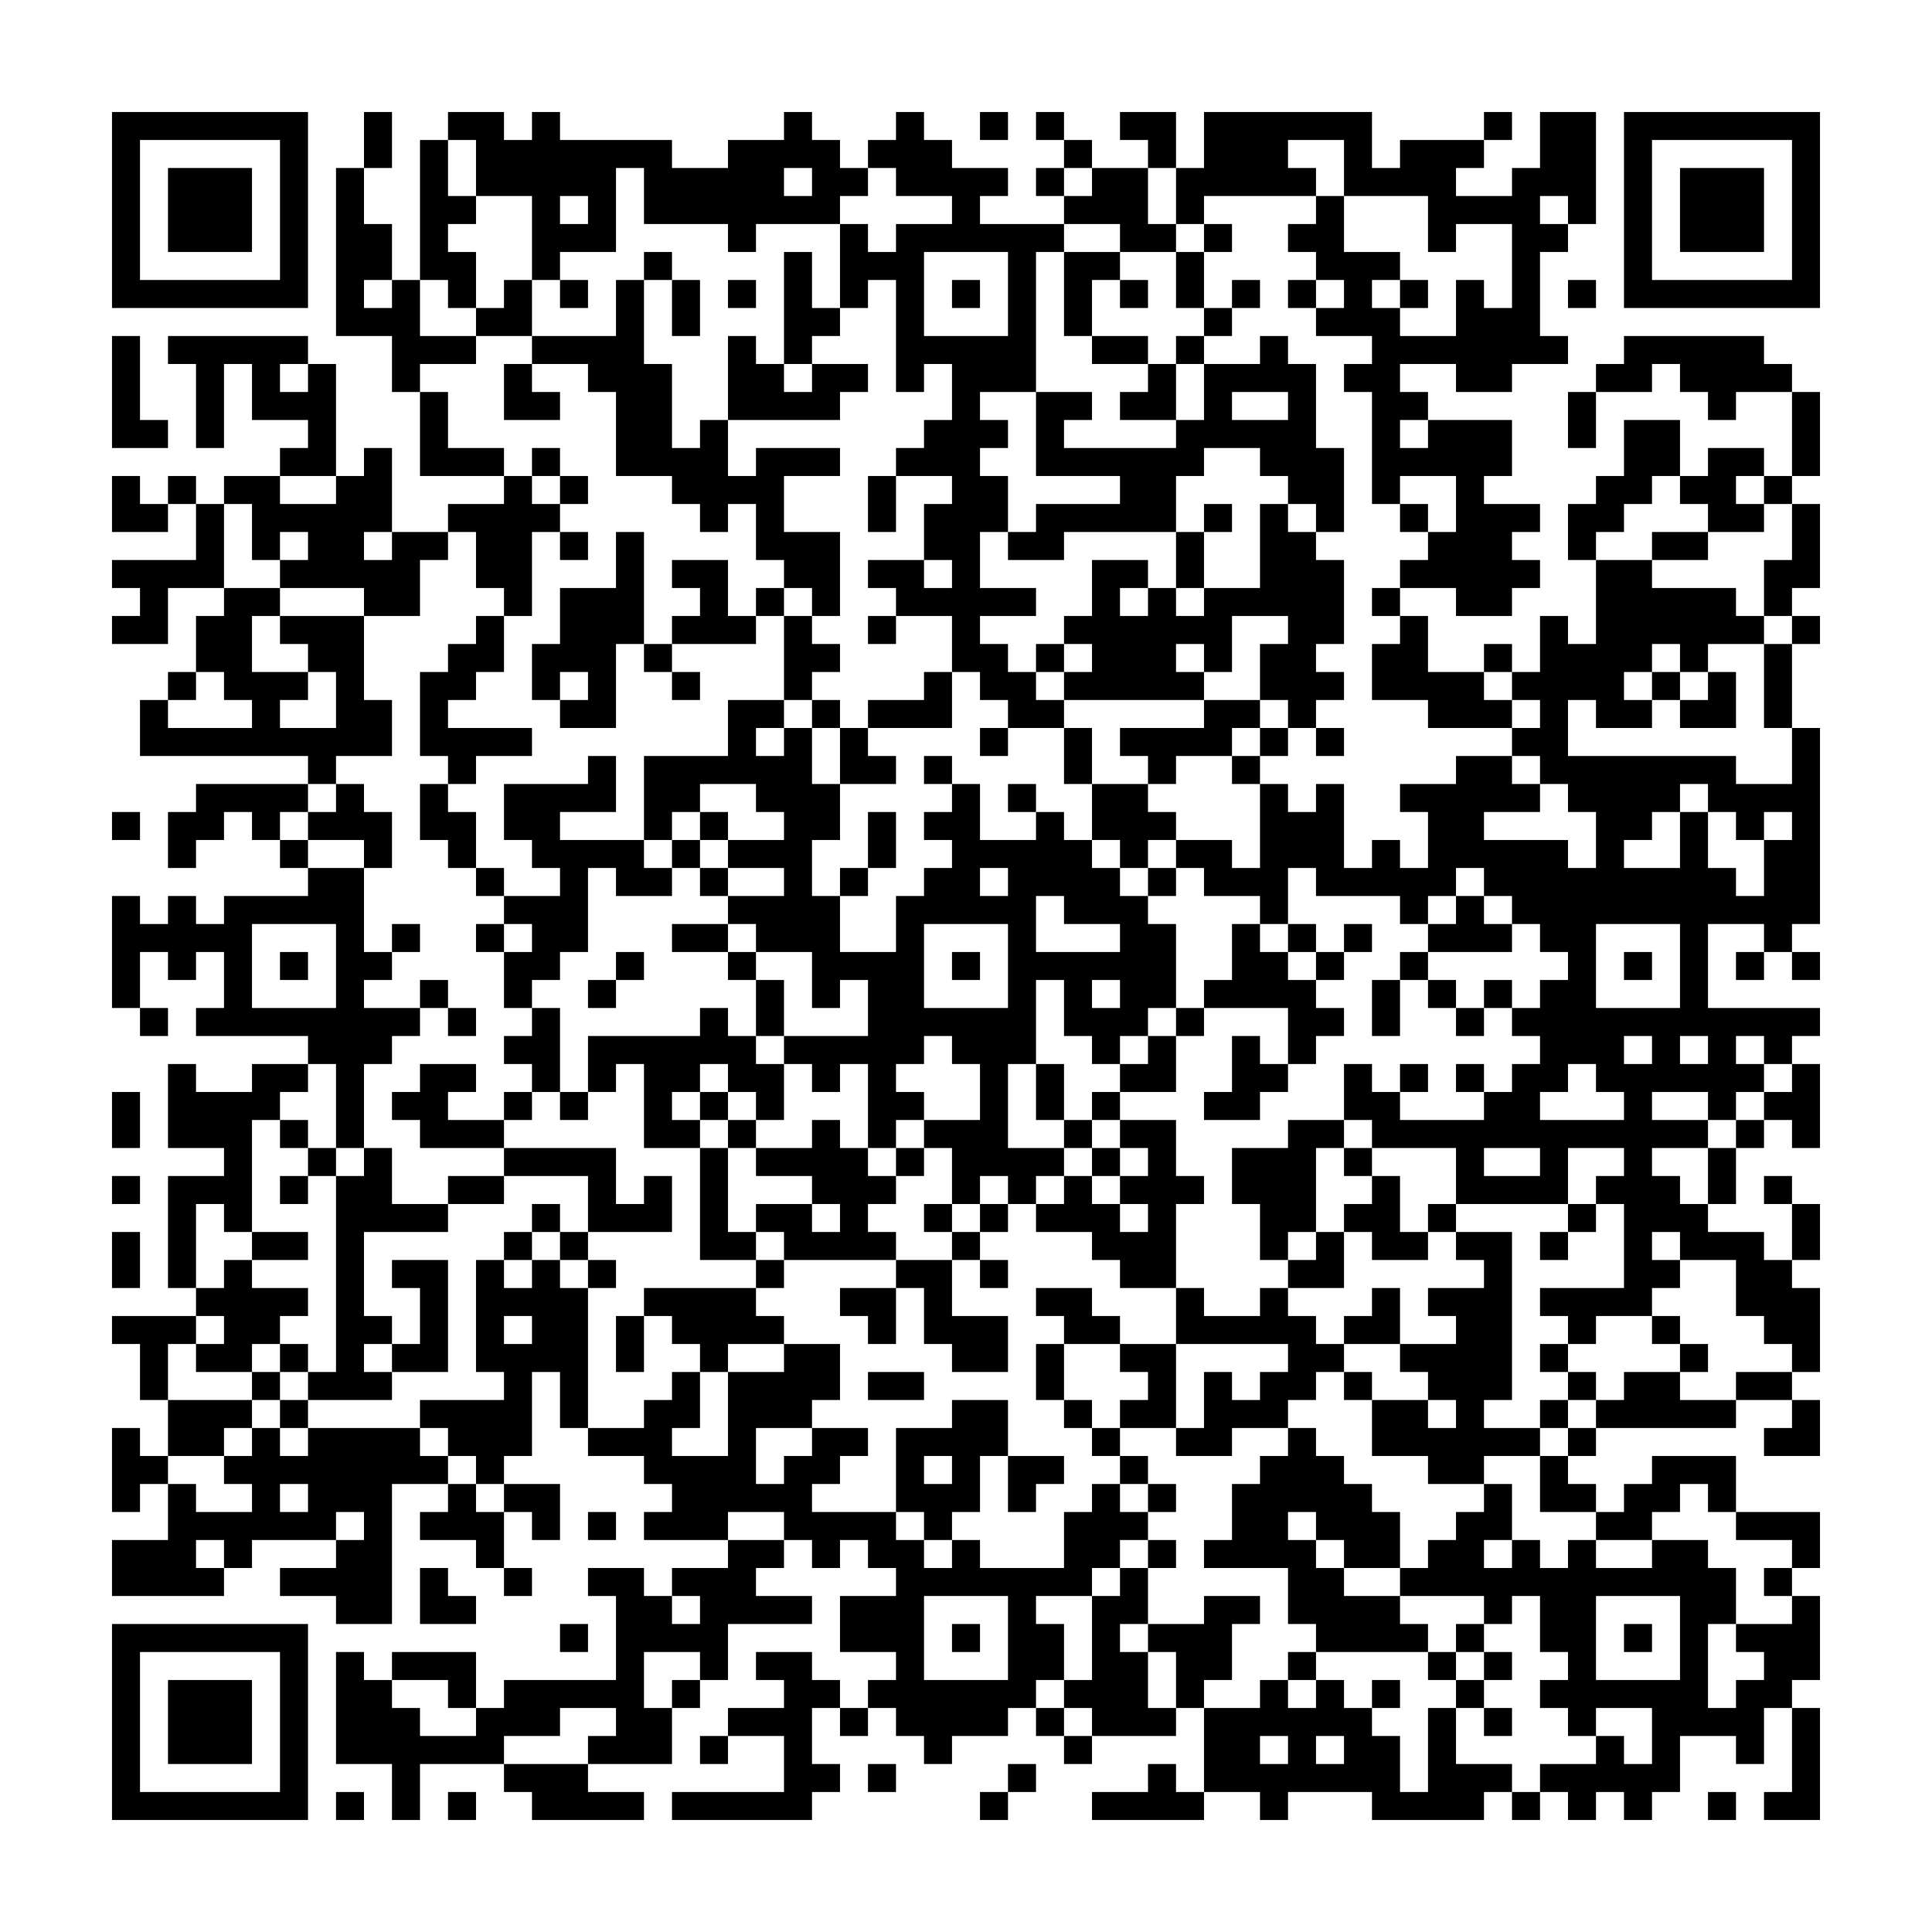
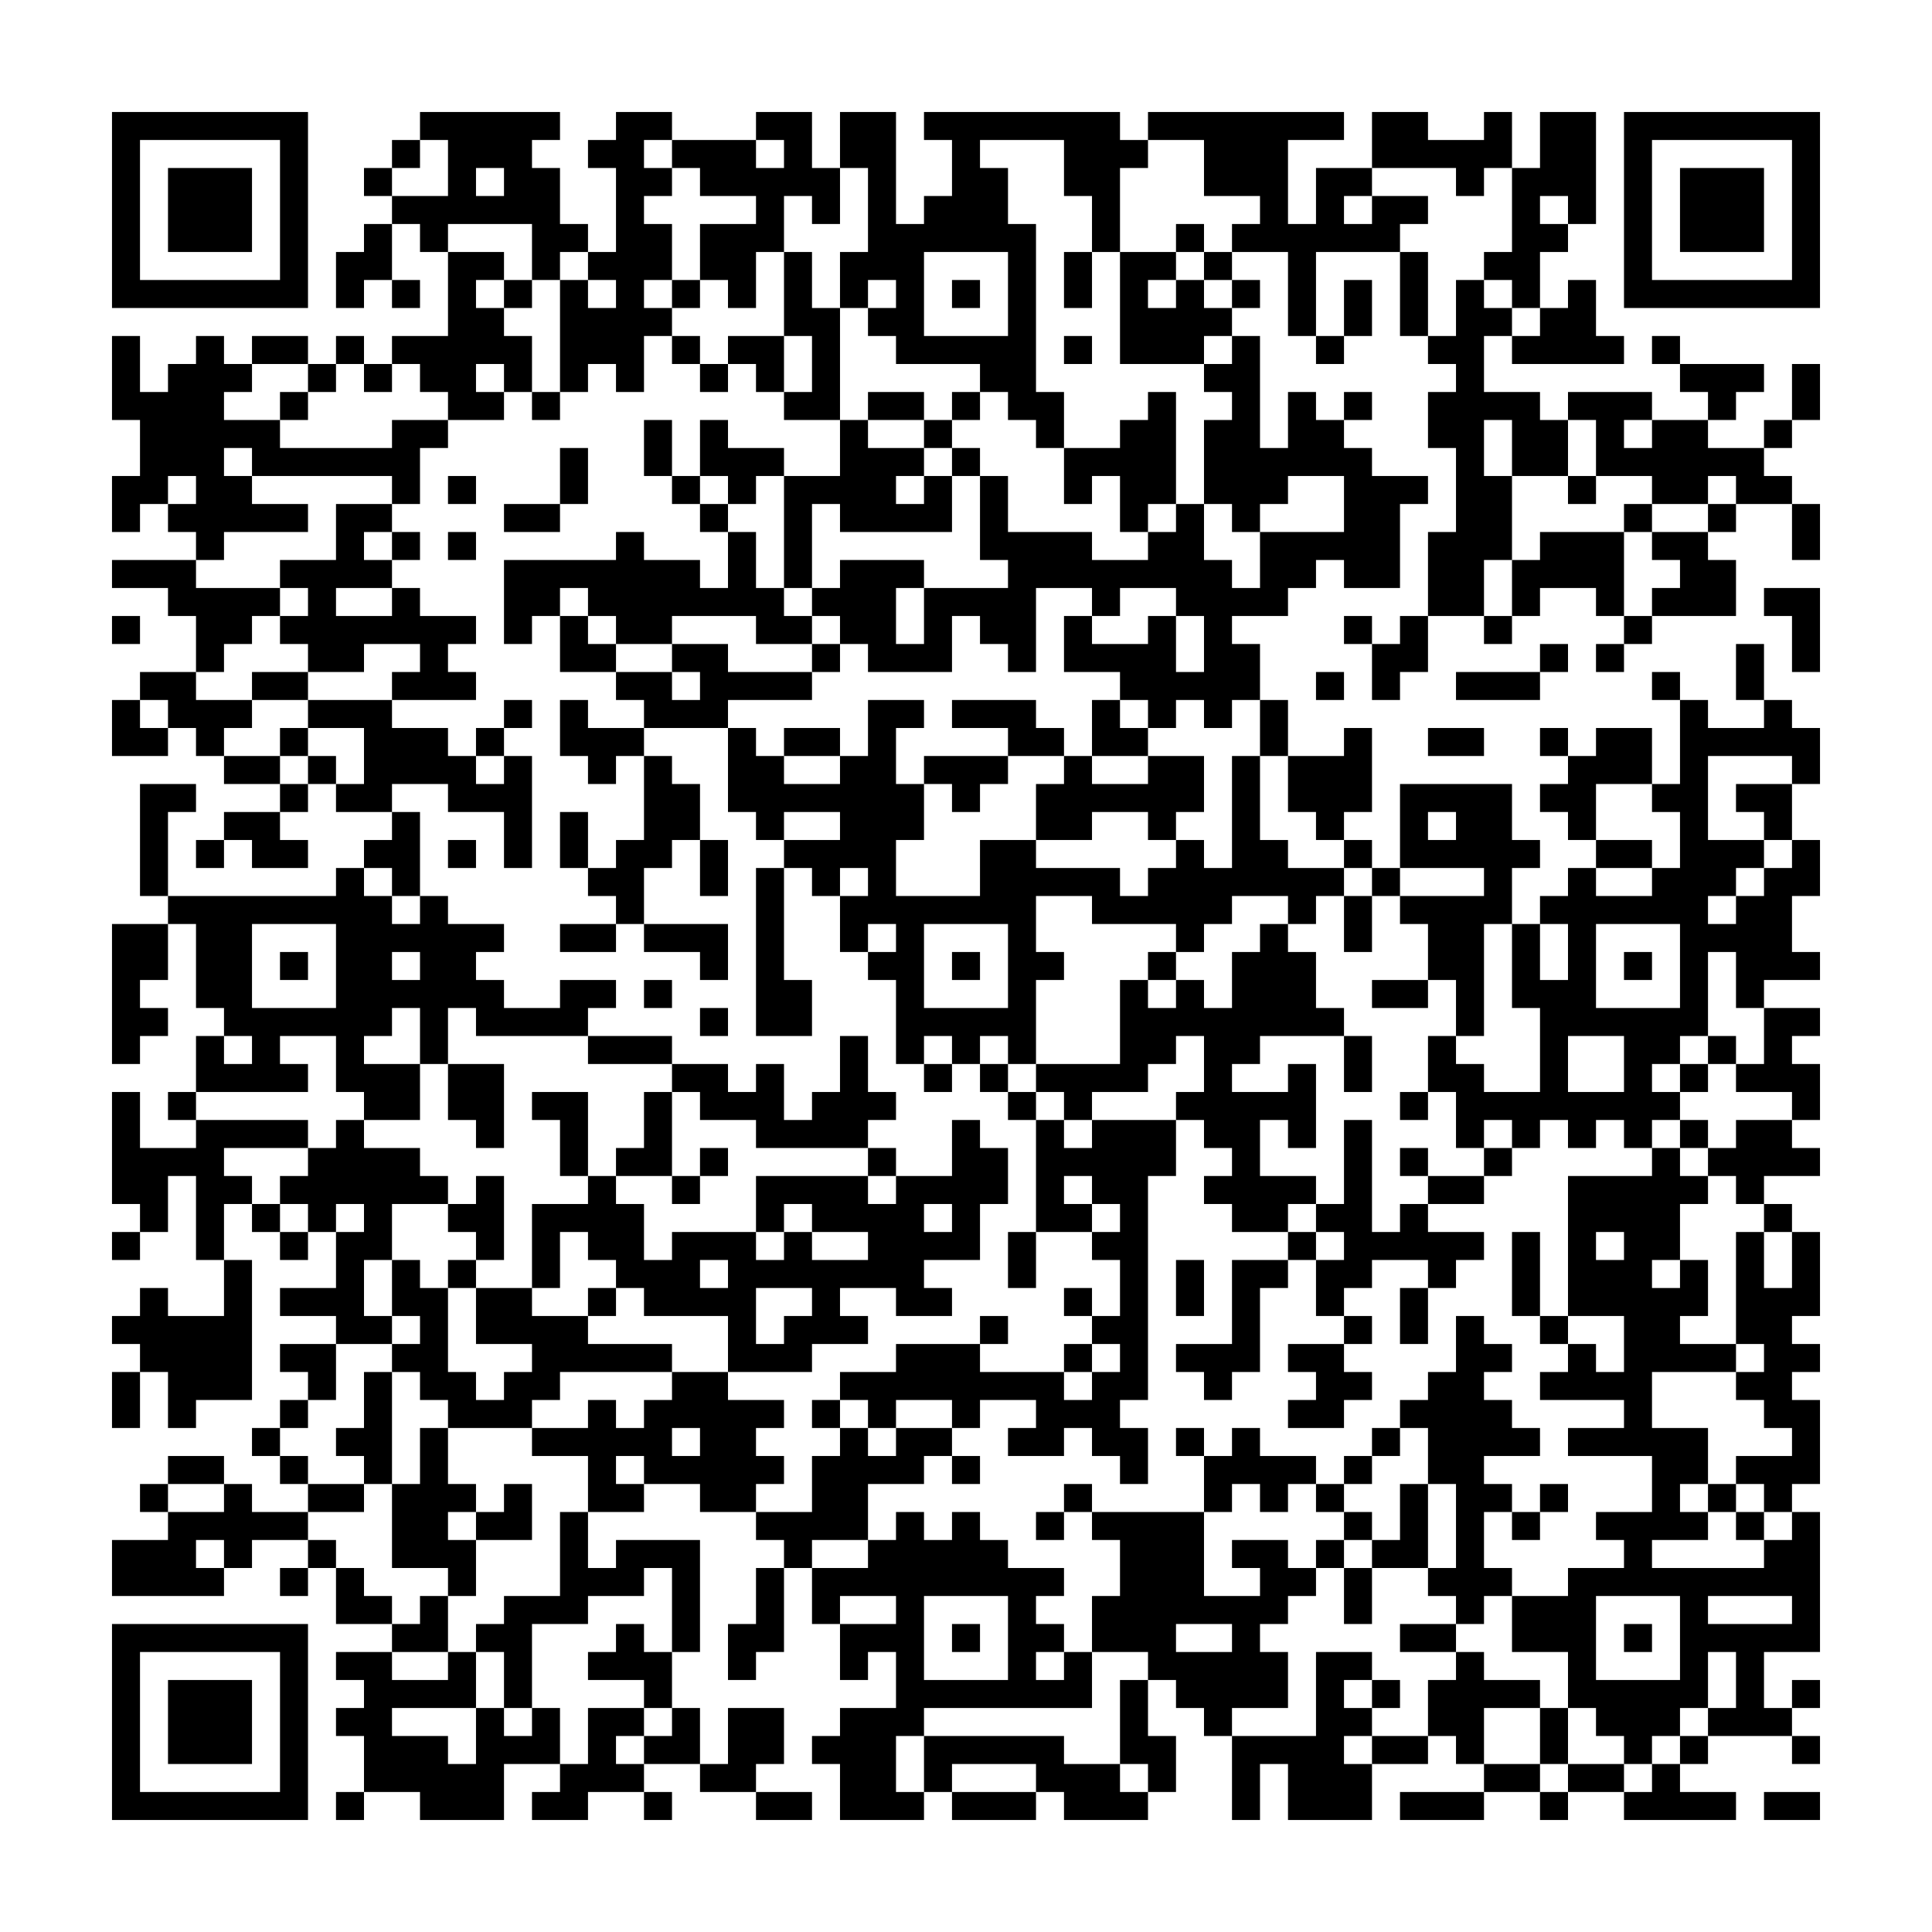
<svg xmlns="http://www.w3.org/2000/svg" viewBox="0 0 69 69">
-   <path d="M4 4h7v7h-7zM13 4h1v2h-1zM16 4h2v1h1v-1h1v1h4v1h2v-1h2v-1h1v1h1v1h1v1h-1v1h-3v1h-1v-1h-3v-2h-1v3h-2v1h-1v-3h-2v-2h-1zM32 4h1v1h1v1h2v1h-1v1h3v1h-1v5h-2v1h1v1h-1v1h1v2h-1v2h2v1h-2v1h1v1h1v1h1v1h-2v-1h-1v-1h-1v-2h-2v-1h-1v-1h2v1h1v-1h-1v-2h1v-1h-2v-1h1v-1h1v-2h-1v1h-1v-4h-1v1h-1v-3h1v1h1v-1h2v-1h-2v-1h-1v-1h1zM35 4h1v1h-1zM37 4h1v1h-1zM40 4h2v2h-1v-1h-1zM43 4h6v2h1v-1h3v1h-1v1h2v-1h1v-2h2v4h-1v-1h-1v1h1v1h-1v3h1v1h-2v1h-2v-1h-2v1h1v1h-1v1h1v-1h3v2h-1v1h2v1h-1v1h1v1h-1v1h-2v-1h-2v-1h1v-1h1v-2h-2v1h-1v-4h-1v-1h1v-1h-2v-1h1v-1h-1v-1h-1v-1h1v-1h1v2h2v1h-1v1h1v1h2v-2h1v1h1v-3h-2v1h-1v-2h-3v-2h-2v1h1v1h-4v1h-1v-2h1zM53 4h1v1h-1zM58 4h7v7h-7zM5 5v5h5v-5zM15 5h1v2h1v1h-1v1h1v2h-1v-1h-1zM38 5h1v1h-1zM59 5v5h5v-5zM6 6h3v3h-3zM12 6h1v2h1v2h-1v1h1v-1h1v2h2v1h-2v1h-1v-2h-2zM28 6v1h1v-1zM37 6h1v1h-1zM39 6h2v2h1v1h-2v-1h-2v-1h1zM60 6h3v3h-3zM20 7v1h1v-1zM43 8h1v1h-1zM23 9h1v1h-1zM28 9h1v2h1v1h-1v1h-1zM33 9v3h3v-3zM38 9h2v1h-1v2h-1zM42 9h1v2h-1zM18 10h1v2h-2v-1h1zM20 10h1v1h-1zM22 10h1v3h1v3h1v-1h1v2h1v-1h3v1h-2v2h2v3h-1v-1h-1v-1h-1v-2h-1v1h-1v-1h-1v-1h-2v-3h-1v-1h-2v-1h3zM24 10h1v2h-1zM26 10h1v1h-1zM34 10h1v1h-1zM40 10h1v1h-1zM44 10h1v1h-1zM46 10h1v1h-1zM50 10h1v1h-1zM56 10h1v1h-1zM43 11h1v1h-1zM4 12h1v3h1v1h-2zM6 12h5v1h-1v1h1v-1h1v4h-2v-1h1v-1h-2v-2h-1v3h-1v-3h-1zM26 12h1v1h1v1h1v-1h2v1h-1v1h-4zM39 12h2v1h-2zM42 12h1v1h-1zM45 12h1v1h1v3h1v3h-1v-1h-1v-1h-1v-1h-2v1h-1v2h-4v1h-2v-1h1v-1h3v-1h-3v-3h2v1h-1v1h4v-1h1v-2h2zM58 12h5v1h1v1h-2v1h-1v-1h-1v-1h-1v1h-2v-1h1zM18 13h1v1h1v1h-2zM41 13h1v2h-2v-1h1zM15 14h1v2h2v1h-3zM44 14v1h2v-1zM56 14h1v2h-1zM64 14h1v3h-1zM58 15h2v2h-1v1h-1v1h-1v1h-1v-2h1v-1h1zM13 16h1v3h-1v1h1v-1h2v1h-1v2h-2v-1h-3v-1h1v-1h-1v1h-1v-2h-1v-1h2v1h2v-1h1zM19 16h1v1h-1zM61 16h2v1h-1v1h1v1h-2v-1h-1v-1h1zM4 17h1v1h1v1h-2zM6 17h1v1h-1zM18 17h1v1h1v1h-1v3h-1v-1h-1v-2h-1v-1h2zM20 17h1v1h-1zM31 17h1v2h-1zM63 17h1v1h-1zM7 18h1v3h-2v2h-2v-1h1v-1h-1v-1h3zM43 18h1v1h-1zM45 18h1v1h1v1h1v3h-1v1h1v1h-1v1h-1v-1h-1v-2h1v-1h-2v2h-1v-1h-1v1h1v1h-5v-1h1v-1h-1v-1h1v-2h2v1h-1v1h1v-1h1v1h1v-1h2zM50 18h1v1h-1zM64 18h1v3h-1v1h-1v-2h1zM20 19h1v1h-1zM22 19h1v4h-1v3h-2v-1h1v-1h-1v1h-1v-2h1v-2h2zM42 19h1v2h-1zM59 19h2v1h-2zM24 20h2v2h1v1h-3v-1h1v-1h-1zM57 20h2v1h3v1h1v1h-2v1h-1v-1h-1v1h-1v1h1v1h-2v-1h-1v2h6v1h2v-2h1v7h-1v1h-1v-1h-2v3h4v1h-1v1h-1v-1h-1v1h1v1h-1v1h-1v-1h-2v1h2v1h-2v1h1v1h1v1h2v1h1v1h1v3h-1v-1h-1v-1h-1v-2h-2v-1h-1v1h1v1h-1v1h-2v1h-1v-1h-1v-1h3v-3h-1v-1h1v-1h-2v2h-4v-2h-3v-1h-1v-2h1v1h1v1h3v-1h1v-1h1v-1h-1v-1h1v-1h1v-1h-1v-1h-1v-1h-1v-1h-1v1h-1v1h-1v-1h-3v-1h-1v2h-1v-1h-2v-1h-1v-1h2v1h1v-3h1v1h1v-1h1v3h1v-1h1v1h1v-2h-1v-1h2v-1h2v1h1v1h-2v1h3v1h1v-2h-1v-1h-1v-1h-1v-1h1v-1h-1v-1h1v-2h1v1h1zM8 21h2v1h-1v2h2v1h-1v1h2v-2h-1v-1h-1v-1h3v3h1v2h-2v1h-1v-1h-6v-2h1v1h3v-1h-1v-1h-1v-2h1zM27 21h1v1h-1zM49 21h1v1h-1zM17 22h1v2h-1v1h-1v1h3v1h-2v1h-1v-1h-1v-3h1v-1h1zM28 22h1v1h1v1h-1v1h-1zM31 22h1v1h-1zM50 22h1v2h2v1h1v1h-3v-1h-2v-2h1zM64 22h1v1h-1zM23 23h1v1h-1zM37 23h1v1h-1zM53 23h1v1h-1zM63 23h1v3h-1zM6 24h1v1h-1zM24 24h1v1h-1zM33 24h1v2h-3v-1h2zM59 24h1v1h-1zM61 24h1v2h-2v-1h1zM26 25h2v1h-1v1h1v-1h1v2h1v2h-1v2h1v2h2v-2h1v-1h1v-1h-1v-1h1v-1h1v2h2v-1h1v1h1v1h1v1h1v1h1v3h-1v1h-1v1h-1v-1h-1v-2h-1v3h-1v3h2v1h-1v1h-1v-1h-1v1h-1v-2h-1v-1h2v-2h-1v-1h-1v1h-1v1h1v1h-1v1h-1v-3h-1v1h-1v-1h-1v-1h3v-2h-1v1h-1v-2h-2v-1h-1v-1h2v-1h-2v-1h2v-1h-1v-1h-2v1h-1v1h-1v-3h3zM29 25h1v1h-1zM43 25h2v1h-1v1h-2v1h-1v-1h-1v-1h3zM30 26h1v1h1v1h-2zM35 26h1v1h-1zM38 26h1v2h-1zM45 26h1v1h-1zM47 26h1v1h-1zM21 27h1v2h-2v1h3v1h1v1h-2v-1h-1v3h-1v1h-1v1h-1v-2h1v-1h-1v-1h2v-1h-1v-1h-1v-2h3zM33 27h1v1h-1zM44 27h1v1h-1zM7 28h4v1h-1v1h-1v-1h-1v1h-1v1h-1v-2h1zM12 28h1v1h1v2h-1v-1h-2v-1h1zM15 28h1v1h1v2h-1v-1h-1zM36 28h1v1h-1zM39 28h2v1h1v1h-1v1h-1v-1h-1zM60 28v1h-1v1h-1v1h2v-2h1v2h1v1h1v-2h1v-1h-1v1h-1v-1h-1v-1zM4 29h1v1h-1zM25 29h1v1h-1zM31 29h1v2h-1zM10 30h1v1h-1zM24 30h1v1h-1zM11 31h2v3h1v1h-1v1h2v1h-1v1h-1v3h-1v-3h-1v-1h-4v-1h1v-2h-1v1h-1v-1h-1v2h-1v-4h1v1h1v-1h1v1h1v-1h3zM17 31h1v1h-1zM25 31h1v1h-1zM30 31h1v1h-1zM35 31v1h1v-1zM41 31h1v1h-1zM37 32v2h3v-1h-2v-1zM52 32h1v1h1v1h-3v-1h1zM9 33v3h3v-3zM14 33h1v1h-1zM17 33h1v1h-1zM24 33h2v1h-2zM33 33v3h3v-3zM44 33h1v1h1v1h1v1h1v1h-1v1h-1v-2h-3v-1h1zM46 33h1v1h-1zM48 33h1v1h-1zM57 33v3h3v-3zM10 34h1v1h-1zM22 34h1v1h-1zM26 34h1v1h-1zM34 34h1v1h-1zM47 34h1v1h-1zM50 34h1v1h-1zM58 34h1v1h-1zM62 34h1v1h-1zM64 34h1v1h-1zM15 35h1v1h-1zM21 35h1v1h-1zM27 35h1v2h-1zM39 35v1h1v-1zM49 35h1v2h-1zM51 35h1v1h-1zM53 35h1v1h-1zM5 36h1v1h-1zM16 36h1v1h-1zM19 36h1v3h-1v-1h-1v-1h1zM25 36h1v1h1v1h1v2h-1v-1h-1v-1h-1v1h-1v1h1v1h-2v-3h-1v1h-1v-2h4zM42 36h1v1h-1zM52 36h1v1h-1zM41 37h1v2h-2v-1h1zM44 37h1v1h1v1h-1v1h-2v-1h1zM58 37v1h1v-1zM60 37v1h1v-1zM6 38h1v1h2v-1h2v1h-1v1h-1v4h-1v-1h-1v3h-1v-4h2v-1h-2zM15 38h2v1h-1v1h2v1h-3v-1h-1v-1h1zM37 38h1v2h-1zM50 38h1v1h-1zM52 38h1v1h-1zM56 38v1h-1v1h3v-1h-1v-1zM64 38h1v3h-1v-1h-1v-1h1zM4 39h1v2h-1zM18 39h1v1h-1zM20 39h1v1h-1zM25 39h1v1h-1zM39 39h1v1h-1zM10 40h1v1h-1zM26 40h1v1h-1zM29 40h1v1h1v1h1v1h-1v1h1v1h-4v-1h-1v-1h2v1h1v-1h-1v-1h-2v-1h2zM38 40h1v1h-1zM40 40h2v2h1v1h-1v3h-2v-1h-1v-1h-2v-1h1v-1h1v1h1v1h1v-1h-1v-1h1v-1h-1zM46 40h2v1h-1v3h-1v1h-1v-2h-1v-2h2zM62 40h1v1h-1zM11 41h1v1h-1zM13 41h1v2h2v1h-3v3h1v1h-1v1h1v1h-3v-1h1v-7h1zM18 41h4v2h1v-1h1v2h-3v-2h-3zM25 41h1v3h1v1h-2zM32 41h1v1h-1zM39 41h1v1h-1zM48 41h1v1h-1zM53 41v1h2v-1zM61 41h1v2h-1zM4 42h1v1h-1zM10 42h1v1h-1zM16 42h2v1h-2zM49 42h1v2h1v1h-2v-1h-1v-1h1zM63 42h1v1h-1zM19 43h1v1h-1zM33 43h1v1h-1zM35 43h1v1h-1zM51 43h1v1h-1zM56 43h1v1h-1zM64 43h1v2h-1zM4 44h1v2h-1zM9 44h2v1h-2zM18 44h1v1h-1zM20 44h1v1h-1zM34 44h1v1h-1zM47 44h1v2h-2v-1h1zM52 44h2v6h-1v1h2v1h-2v1h-2v-1h-2v-2h2v1h1v-1h-1v-1h-1v-1h2v-1h-1v-1h2v-1h-1zM55 44h1v1h-1zM8 45h1v1h2v1h-1v1h-1v1h-2v-1h1v-1h-1v-1h1zM14 45h2v4h-2v-1h1v-2h-1zM17 45h1v1h1v-1h1v1h1v5h-1v-2h-1v3h-1v1h-1v-1h-1v-1h-1v-1h3v-1h-1zM21 45h1v1h-1zM27 45h1v1h-1zM32 45h2v2h2v2h-2v-1h-1v-2h-1zM35 45h1v1h-1zM23 46h4v1h1v1h-2v1h-1v-1h-1v-1h-1zM30 46h2v2h-1v-1h-1zM37 46h2v1h1v1h-2v-1h-1zM42 46h1v1h2v-1h1v1h1v1h1v1h-1v1h-1v1h-2v1h-2v-1h1v-2h1v1h1v-1h1v-1h-4zM49 46h1v2h-2v-1h1zM4 47h3v1h-1v2h-1v-2h-1zM18 47v1h1v-1zM22 47h1v2h-1zM59 47h1v1h-1zM10 48h1v1h-1zM28 48h2v2h-1v1h-2v2h1v-1h1v-1h2v1h-1v1h-1v1h3v1h1v1h1v-1h1v1h3v-2h1v-1h1v1h1v1h-1v1h-1v1h-2v1h1v2h-1v1h-1v1h-2v1h-1v-1h-1v-1h-1v-1h1v-1h-2v-2h2v-1h-1v-1h-1v1h-1v-1h-1v-1h-2v1h-3v-1h1v-1h-1v-1h-2v-1h2v-1h1v-1h1v2h-1v1h2v-3h2zM37 48h1v2h-1zM40 48h2v3h-2v-1h1v-1h-1zM55 48h1v1h-1zM60 48h1v1h-1zM9 49h1v1h-1zM31 49h2v1h-2zM48 49h1v1h-1zM56 49h1v1h-1zM58 49h2v1h2v1h-5v-1h1zM62 49h2v1h-2zM6 50h3v1h-1v1h-2zM10 50h1v1h-1zM34 50h2v2h-1v2h-1v1h-1v-1h-1v-3h2zM38 50h1v1h-1zM55 50h1v1h-1zM64 50h1v2h-2v-1h1zM4 51h1v1h1v1h-1v1h-1zM9 51h1v1h1v-1h4v1h1v1h-2v5h-2v-1h-2v-1h2v-1h1v-1h-1v1h-3v1h-1v-1h-1v1h1v1h-4v-2h2v-2h1v1h2v-1h-1v-1h1zM39 51h1v1h-1zM46 51h1v1h1v1h1v1h1v2h-2v-1h-1v-1h-1v1h1v1h1v1h2v1h1v1h-4v-1h-1v-2h-3v-1h1v-2h1v-1h1zM56 51h1v1h-1zM33 52v1h1v-1zM36 52h2v1h-1v1h-1zM40 52h1v1h-1zM55 52h1v1h1v1h-2zM59 52h3v2h-1v-1h-1v1h-1v1h-2v-1h1v-1h1zM10 53v1h1v-1zM16 53h1v1h1v2h-1v-1h-2v-1h1zM18 53h2v2h-1v-1h-1zM41 53h1v1h-1zM53 53h1v2h-1v1h1v-1h1v1h1v-1h1v1h2v-1h2v1h1v2h-1v3h1v-1h1v-1h-1v-1h2v-1h1v3h-1v1h-1v2h-1v-1h-2v2h-1v1h-1v-1h-1v1h-1v-1h-1v-1h2v-1h1v1h1v-2h-2v1h-1v-1h-1v-1h1v-1h-1v-2h-1v1h-1v-1h-3v-1h1v-1h1v-1h1zM21 54h1v1h-1zM62 54h3v2h-1v-1h-2zM26 55h2v1h-1v1h2v1h-3v2h-1v-1h-2v2h1v2h-3v-1h1v-1h-2v1h-2v1h-3v2h-1v-2h-2v-4h1v1h1v1h1v1h2v-1h1v-1h4v-3h-1v-1h2v1h1v1h1v-1h-1v-1h2zM41 55h1v1h-1zM15 56h1v1h1v1h-2zM18 56h1v1h-1zM40 56h1v2h-1v1h1v2h1v1h-3v-1h-1v-1h1v-3h1zM63 56h1v1h-1zM33 57v3h3v-3zM43 57h2v1h-1v2h-1v1h-1v-2h-1v-1h2zM57 57v3h3v-3zM4 58h7v7h-7zM20 58h1v1h-1zM34 58h1v1h-1zM52 58h1v1h-1zM58 58h1v1h-1zM5 59v5h5v-5zM14 59h3v2h-1v-1h-2zM27 59h2v1h1v1h-1v2h1v1h-1v1h-5v-1h4v-2h-2v-1h2v-1h-1zM46 59h1v1h-1zM51 59h1v1h-1zM53 59h1v1h-1zM6 60h3v3h-3zM24 60h1v1h-1zM45 60h1v1h1v-1h1v1h1v1h1v2h1v-3h1v2h2v1h-1v1h-4v-1h-3v1h-1v-1h-2v-3h2zM49 60h1v1h-1zM52 60h1v1h-1zM30 61h1v1h-1zM37 61h1v1h-1zM53 61h1v1h-1zM64 61h1v4h-2v-1h1zM25 62h1v1h-1zM38 62h1v1h-1zM45 62v1h1v-1zM47 62v1h1v-1zM18 63h3v1h2v1h-4v-1h-1zM31 63h1v1h-1zM36 63h1v1h-1zM41 63h1v1h1v1h-4v-1h2zM12 64h1v1h-1zM16 64h1v1h-1zM35 64h1v1h-1zM54 64h1v1h-1zM61 64h1v1h-1z" />
+   <path d="M4 4h7v7h-7zM15 4h5v1h-1v1h1v2h1v1h-1v1h-1v-2h-3v1h-1v-1h-1v-1h2v-2h-1zM22 4h2v1h-1v1h1v1h-1v1h1v2h-1v1h1v1h-1v2h-1v-1h-1v1h-1v-4h1v1h1v-1h-1v-1h1v-3h-1v-1h1zM27 4h2v2h1v2h-1v-1h-1v2h-1v2h-1v-1h-1v-2h2v-1h-2v-1h-1v-1h3v1h1v-1h-1zM30 4h2v4h1v-1h1v-2h-1v-1h7v1h1v1h-1v3h-1v-2h-1v-2h-3v1h1v2h1v6h1v2h-1v-1h-1v-1h-1v-1h-3v-1h-1v-1h1v-1h-1v1h-1v-2h1v-3h-1zM41 4h7v1h-2v3h1v-2h2v1h-1v1h1v-1h2v1h-1v1h-3v3h-1v-3h-2v-1h1v-1h-2v-2h-2zM49 4h2v1h2v-1h1v2h-1v1h-1v-1h-3zM55 4h2v4h-1v-1h-1v1h1v1h-1v2h-1v-1h-1v-1h1v-3h1zM58 4h7v7h-7zM5 5v5h5v-5zM14 5h1v1h-1zM59 5v5h5v-5zM6 6h3v3h-3zM13 6h1v1h-1zM17 6v1h1v-1zM60 6h3v3h-3zM13 8h1v2h-1v1h-1v-2h1zM42 8h1v1h-1zM16 9h2v1h-1v1h1v1h1v2h-1v-1h-1v1h1v1h-2v-1h-1v-1h-1v-1h2zM28 9h1v2h1v4h-2v-1h1v-2h-1zM33 9v3h3v-3zM38 9h1v2h-1zM40 9h2v1h-1v1h1v-1h1v1h1v1h-1v1h-3zM43 9h1v1h-1zM50 9h1v3h-1zM14 10h1v1h-1zM18 10h1v1h-1zM24 10h1v1h-1zM34 10h1v1h-1zM44 10h1v1h-1zM48 10h1v2h-1zM52 10h1v1h1v1h-1v2h2v1h1v2h-2v-2h-1v2h1v3h-1v2h-2v-3h1v-3h-1v-2h1v-1h-1v-1h1zM56 10h1v2h1v1h-4v-1h1v-1h1zM4 12h1v2h1v-1h1v-1h1v1h1v1h-1v1h2v1h4v-1h2v1h-1v2h-1v-1h-5v-1h-1v1h1v1h2v1h-3v1h-1v-1h-1v-1h1v-1h-1v1h-1v1h-1v-2h1v-2h-1zM9 12h2v1h-2zM12 12h1v1h-1zM24 12h1v1h-1zM26 12h2v2h-1v-1h-1zM38 12h1v1h-1zM44 12h1v4h1v-2h1v1h1v1h1v1h2v1h-1v3h-2v-1h-1v1h-1v1h-2v1h1v2h-1v1h-1v-1h-1v1h-1v-1h-1v-1h-2v-2h1v1h2v-1h1v2h1v-2h-1v-1h-2v1h-1v-1h-2v3h-1v-1h-1v-1h-1v2h-3v-1h-1v-1h-1v-1h1v-1h3v1h-1v2h1v-2h3v-1h-1v-3h1v2h3v1h2v-1h1v-1h1v2h1v1h1v-2h3v-2h-2v1h-1v1h-1v-1h-1v-3h1v-1h-1v-1h1zM47 12h1v1h-1zM59 12h1v1h-1zM11 13h1v1h-1zM13 13h1v1h-1zM25 13h1v1h-1zM60 13h3v1h-1v1h-1v-1h-1zM64 13h1v2h-1zM10 14h1v1h-1zM19 14h1v1h-1zM31 14h2v1h-2zM34 14h1v1h-1zM41 14h1v4h-1v1h-1v-2h-1v1h-1v-2h2v-1h1zM48 14h1v1h-1zM56 14h3v1h-1v1h1v-1h2v1h2v1h1v1h-2v-1h-1v1h-2v-1h-2v-2h-1zM23 15h1v2h-1zM25 15h1v1h2v1h-1v1h-1v-1h-1zM30 15h1v1h2v1h-1v1h1v-1h1v2h-4v-1h-1v3h-1v-4h2zM33 15h1v1h-1zM63 15h1v1h-1zM20 16h1v2h-1zM34 16h1v1h-1zM16 17h1v1h-1zM24 17h1v1h-1zM56 17h1v1h-1zM12 18h2v1h-1v1h1v1h-2v1h2v-1h1v1h2v1h-1v1h1v1h-3v-1h1v-1h-2v1h-2v-1h-1v-1h1v-1h-1v-1h2zM18 18h2v1h-2zM25 18h1v1h-1zM58 18h1v1h-1zM61 18h1v1h-1zM64 18h1v2h-1zM14 19h1v1h-1zM16 19h1v1h-1zM22 19h1v1h2v1h1v-2h1v2h1v1h1v1h-2v-1h-3v1h-2v-1h-1v-1h-1v1h-1v1h-1v-3h4zM55 19h3v3h-1v-1h-2v1h-1v-2h1zM59 19h2v1h1v2h-3v-1h1v-1h-1zM4 20h3v1h3v1h-1v1h-1v1h-1v-2h-1v-1h-2zM63 21h2v3h-1v-2h-1zM4 22h1v1h-1zM20 22h1v1h1v1h-2zM48 22h1v1h-1zM50 22h1v2h-1v1h-1v-2h1zM53 22h1v1h-1zM58 22h1v1h-1zM24 23h2v1h3v1h-3v1h-3v-1h-1v-1h2v1h1v-1h-1zM29 23h1v1h-1zM55 23h1v1h-1zM57 23h1v1h-1zM62 23h1v2h-1zM5 24h2v1h2v1h-1v1h-1v-1h-1v-1h-1zM9 24h2v1h-2zM47 24h1v1h-1zM52 24h3v1h-3zM59 24h1v1h-1zM4 25h1v1h1v1h-2zM11 25h3v1h2v1h1v1h1v-1h1v4h-1v-2h-2v-1h-2v1h-2v-1h1v-2h-2zM18 25h1v1h-1zM20 25h1v1h2v1h-1v1h-1v-1h-1zM31 25h2v1h-1v2h1v2h-1v2h3v-2h2v1h3v1h1v-1h1v-1h1v1h1v-4h1v3h1v1h2v1h-1v1h-1v-1h-2v1h-1v1h-1v-1h-3v-1h-2v2h1v1h-1v3h-1v-1h-1v1h-1v-1h-1v1h-1v-3h-1v-1h1v-1h-1v1h-1v-2h1v-1h-1v1h-1v-1h-1v-1h2v-1h-2v1h-1v-1h-1v-3h1v1h1v1h2v-1h1zM34 25h3v1h1v1h-2v-1h-2zM39 25h1v1h1v1h-2zM45 25h1v2h-1zM60 25h1v1h2v-1h1v1h1v2h-1v-1h-3v3h2v1h-1v1h-1v1h1v-1h1v-1h1v-1h1v2h-1v2h1v1h-2v1h-1v-2h-1v3h-1v1h-1v1h1v1h-1v1h-1v-1h-1v1h-1v-1h-1v1h-1v-1h-1v1h-1v-2h-1v-2h1v1h1v1h2v-3h-1v-3h1v2h1v-2h-1v-1h1v-1h1v1h2v-1h1v-2h-1v-1h1zM10 26h1v1h-1zM17 26h1v1h-1zM28 26h2v1h-2zM48 26h1v3h-1v1h-1v-1h-1v-2h2zM51 26h2v1h-2zM55 26h1v1h-1zM57 26h2v2h-2v2h-1v-1h-1v-1h1v-1h1zM8 27h2v1h-2zM11 27h1v1h-1zM23 27h1v1h1v2h-1v1h-1v2h-1v-1h-1v-1h1v-1h1zM33 27h3v1h-1v1h-1v-1h-1zM38 27h1v1h2v-1h2v2h-1v1h-1v-1h-2v1h-2v-2h1zM5 28h2v1h-1v3h-1zM10 28h1v1h-1zM50 28h4v2h1v1h-1v2h-1v4h-1v-2h-1v-2h-1v-1h3v-1h-3zM62 28h2v2h-1v-1h-1zM8 29h2v1h1v1h-2v-1h-1zM14 29h1v3h-1v-1h-1v-1h1zM20 29h1v2h-1zM51 29v1h1v-1zM7 30h1v1h-1zM16 30h1v1h-1zM25 30h1v2h-1zM48 30h1v1h-1zM57 30h2v1h-2zM12 31h1v1h1v1h1v-1h1v1h2v1h-1v1h1v1h2v-1h2v1h-1v1h-4v-1h-1v2h-1v-2h-1v1h-1v1h2v2h-2v-1h-1v-2h-2v1h1v1h-4v-2h1v1h1v-1h-1v-1h-1v-3h-1v-1h6zM27 31h1v4h1v2h-2zM49 31h1v1h-1zM48 32h1v2h-1zM4 33h2v2h-1v1h1v1h-1v1h-1zM9 33v3h3v-3zM20 33h2v1h-2zM23 33h3v2h-1v-1h-2zM33 33v3h3v-3zM45 33h1v1h1v2h1v1h-3v1h-1v1h2v-1h1v3h-1v-1h-1v2h2v1h-1v1h-2v-1h-1v-1h1v-1h-1v-1h-1v-1h1v-2h-1v1h-1v1h-2v1h-1v-1h-1v-1h3v-3h1v1h1v-1h1v1h1v-2h1zM57 33v3h3v-3zM10 34h1v1h-1zM14 34v1h1v-1zM34 34h1v1h-1zM41 34h1v1h-1zM58 34h1v1h-1zM23 35h1v1h-1zM49 35h2v1h-2zM25 36h1v1h-1zM63 36h2v1h-1v1h1v2h-1v-1h-2v-1h1zM21 37h3v1h-3zM30 37h1v2h1v1h-1v1h-4v-1h-2v-1h-1v-1h2v1h1v-1h1v2h1v-1h1zM48 37h1v2h-1zM56 37v2h2v-2zM61 37h1v1h-1zM16 38h2v3h-1v-1h-1zM33 38h1v1h-1zM35 38h1v1h-1zM60 38h1v1h-1zM4 39h1v2h2v-1h4v1h-3v1h1v1h-1v2h-1v-3h-1v2h-1v-1h-1zM6 39h1v1h-1zM19 39h2v3h-1v-2h-1zM23 39h1v3h-2v-1h1zM36 39h1v1h-1zM50 39h1v1h-1zM12 40h1v1h2v1h1v1h-2v2h-1v2h1v1h-2v-1h-2v-1h2v-2h1v-1h-1v1h-1v-1h-1v-1h1v-1h1zM34 40h1v1h1v2h-1v2h-2v1h1v1h-2v-1h-2v1h1v1h-2v1h-3v-2h-3v-1h-1v-1h-1v-1h-1v2h-1v-3h2v-1h1v1h1v2h1v-1h3v1h1v-1h1v1h2v-1h-2v-1h-1v1h-1v-2h4v1h1v-1h2zM37 40h1v1h1v-1h3v2h-1v8h-1v1h1v2h-1v-1h-1v-1h-1v1h-2v-1h1v-1h-2v1h-1v-1h-2v1h-1v-1h-1v-1h2v-1h3v1h3v1h1v-1h1v-1h-1v-1h1v-2h-1v-1h1v-1h-1v-1h-1v1h1v1h-2zM48 40h1v4h1v-1h1v1h2v1h-1v1h-1v-1h-2v1h-1v1h-1v-2h1v-1h-1v-1h1zM60 40h1v1h-1zM62 40h2v1h1v1h-2v1h-1v-1h-1v-1h1zM25 41h1v1h-1zM31 41h1v1h-1zM50 41h1v1h-1zM53 41h1v1h-1zM59 41h1v1h1v1h-1v2h-1v1h1v-1h1v2h-1v1h2v1h-3v2h2v2h-1v1h1v1h-2v1h4v-1h1v-1h1v5h-2v2h1v1h-3v-1h1v-2h-1v2h-1v1h-1v1h-1v-1h-1v-1h-1v-2h-2v-2h2v-1h2v-1h-1v-1h2v-2h-3v-1h2v-1h-3v-1h1v-1h1v1h1v-2h-2v-5h3zM17 42h1v3h-1v-1h-1v-1h1zM24 42h1v1h-1zM51 42h2v1h-2zM9 43h1v1h-1zM33 43v1h1v-1zM63 43h1v1h-1zM4 44h1v1h-1zM10 44h1v1h-1zM36 44h1v2h-1zM46 44h1v1h-1zM54 44h1v3h-1zM57 44v1h1v-1zM62 44h1v2h1v-2h1v3h-1v1h1v1h-1v1h1v3h-1v1h-1v-1h-1v-1h2v-1h-1v-1h-1v-1h1v-1h-1zM8 45h1v5h-2v1h-1v-2h-1v-1h-1v-1h1v-1h1v1h2zM14 45h1v1h1v3h1v1h1v-1h1v-1h-2v-2h2v1h2v1h3v1h-4v1h-1v1h-3v-1h-1v-1h-1v-1h1v-1h-1zM16 45h1v1h-1zM25 45v1h1v-1zM42 45h1v2h-1zM44 45h2v1h-1v3h-1v1h-1v-1h-1v-1h2zM21 46h1v1h-1zM27 46v2h1v-1h1v-1zM38 46h1v1h-1zM50 46h1v2h-1zM35 47h1v1h-1zM48 47h1v1h-1zM52 47h1v1h1v1h-1v1h1v1h1v1h-2v1h1v1h-1v2h1v1h-1v1h-1v-1h-1v-1h1v-3h-1v-2h-1v-1h1v-1h1zM55 47h1v1h-1zM10 48h2v2h-1v-1h-1zM38 48h1v1h-1zM46 48h2v1h1v1h-1v1h-2v-1h1v-1h-1zM4 49h1v2h-1zM13 49h1v4h-1v-1h-1v-1h1zM24 49h2v1h2v1h-1v1h1v1h-1v1h-2v-1h-2v-1h-1v1h1v1h-2v-2h-2v-1h2v-1h1v1h1v-1h1zM10 50h1v1h-1zM29 50h1v1h-1zM9 51h1v1h-1zM15 51h1v2h1v1h-1v1h1v2h-1v-1h-2v-3h1zM24 51v1h1v-1zM30 51h1v1h1v-1h2v1h-1v1h-2v2h-2v1h-1v-1h-1v-1h2v-2h1zM42 51h1v1h-1zM44 51h1v1h2v1h-1v1h-1v-1h-1v1h-1v-2h1zM49 51h1v1h-1zM6 52h2v1h-2zM10 52h1v1h-1zM34 52h1v1h-1zM48 52h1v1h-1zM5 53h1v1h-1zM8 53h1v1h2v1h-2v1h-1v-1h-1v1h1v1h-4v-2h2v-1h2zM11 53h2v1h-2zM18 53h1v2h-2v-1h1zM38 53h1v1h-1zM47 53h1v1h-1zM50 53h1v3h-2v-1h1zM55 53h1v1h-1zM61 53h1v1h-1zM20 54h1v2h1v-1h3v4h-1v-3h-1v1h-2v1h-2v3h-1v-2h-1v-1h1v-1h2zM32 54h1v1h1v-1h1v1h1v1h2v1h-1v1h1v1h-1v1h1v-1h1v2h-6v1h-1v2h1v1h-3v-2h-1v-1h1v-1h2v-2h-1v1h-1v-2h2v-1h-2v1h-1v-2h2v-1h1zM37 54h1v1h-1zM39 54h4v3h2v-1h-1v-1h2v1h1v1h-1v1h-1v1h1v2h-2v1h-1v-1h-1v-1h-1v-1h-2v-2h1v-2h-1zM48 54h1v1h-1zM54 54h1v1h-1zM62 54h1v1h-1zM11 55h1v1h-1zM47 55h1v1h-1zM10 56h1v1h-1zM12 56h1v1h1v1h-2zM27 56h1v3h-1v1h-1v-2h1zM48 56h1v2h-1zM15 57h1v2h-2v-1h1zM33 57v3h3v-3zM57 57v3h3v-3zM61 57v1h3v-1zM4 58h7v7h-7zM22 58h1v1h1v2h-1v-1h-2v-1h1zM34 58h1v1h-1zM42 58v1h2v-1zM50 58h2v1h-2zM58 58h1v1h-1zM5 59v5h5v-5zM12 59h2v1h2v-1h1v2h-3v1h2v1h1v-2h1v1h1v-1h1v2h-2v2h-3v-1h-2v-2h-1v-1h1v-1h-1zM47 59h2v1h-1v1h1v1h-1v1h1v2h-3v-2h-1v2h-1v-3h3zM52 59h1v1h2v1h-2v2h-1v-1h-1v-2h1zM6 60h3v3h-3zM40 60h1v2h1v2h-1v-1h-1zM49 60h1v1h-1zM64 60h1v1h-1zM21 61h2v1h-1v1h1v1h-2v1h-2v-1h1v-1h1zM24 61h1v2h-2v-1h1zM26 61h2v2h-1v1h-2v-1h1zM55 61h1v2h-1zM33 62h5v1h2v1h1v1h-3v-1h-1v-1h-3v1h-1zM49 62h2v1h-2zM60 62h1v1h-1zM64 62h1v1h-1zM53 63h2v1h-2zM56 63h2v1h-2zM59 63h1v1h2v1h-4v-1h1zM12 64h1v1h-1zM23 64h1v1h-1zM27 64h2v1h-2zM34 64h3v1h-3zM50 64h3v1h-3zM55 64h1v1h-1zM63 64h2v1h-2z" />
</svg>
